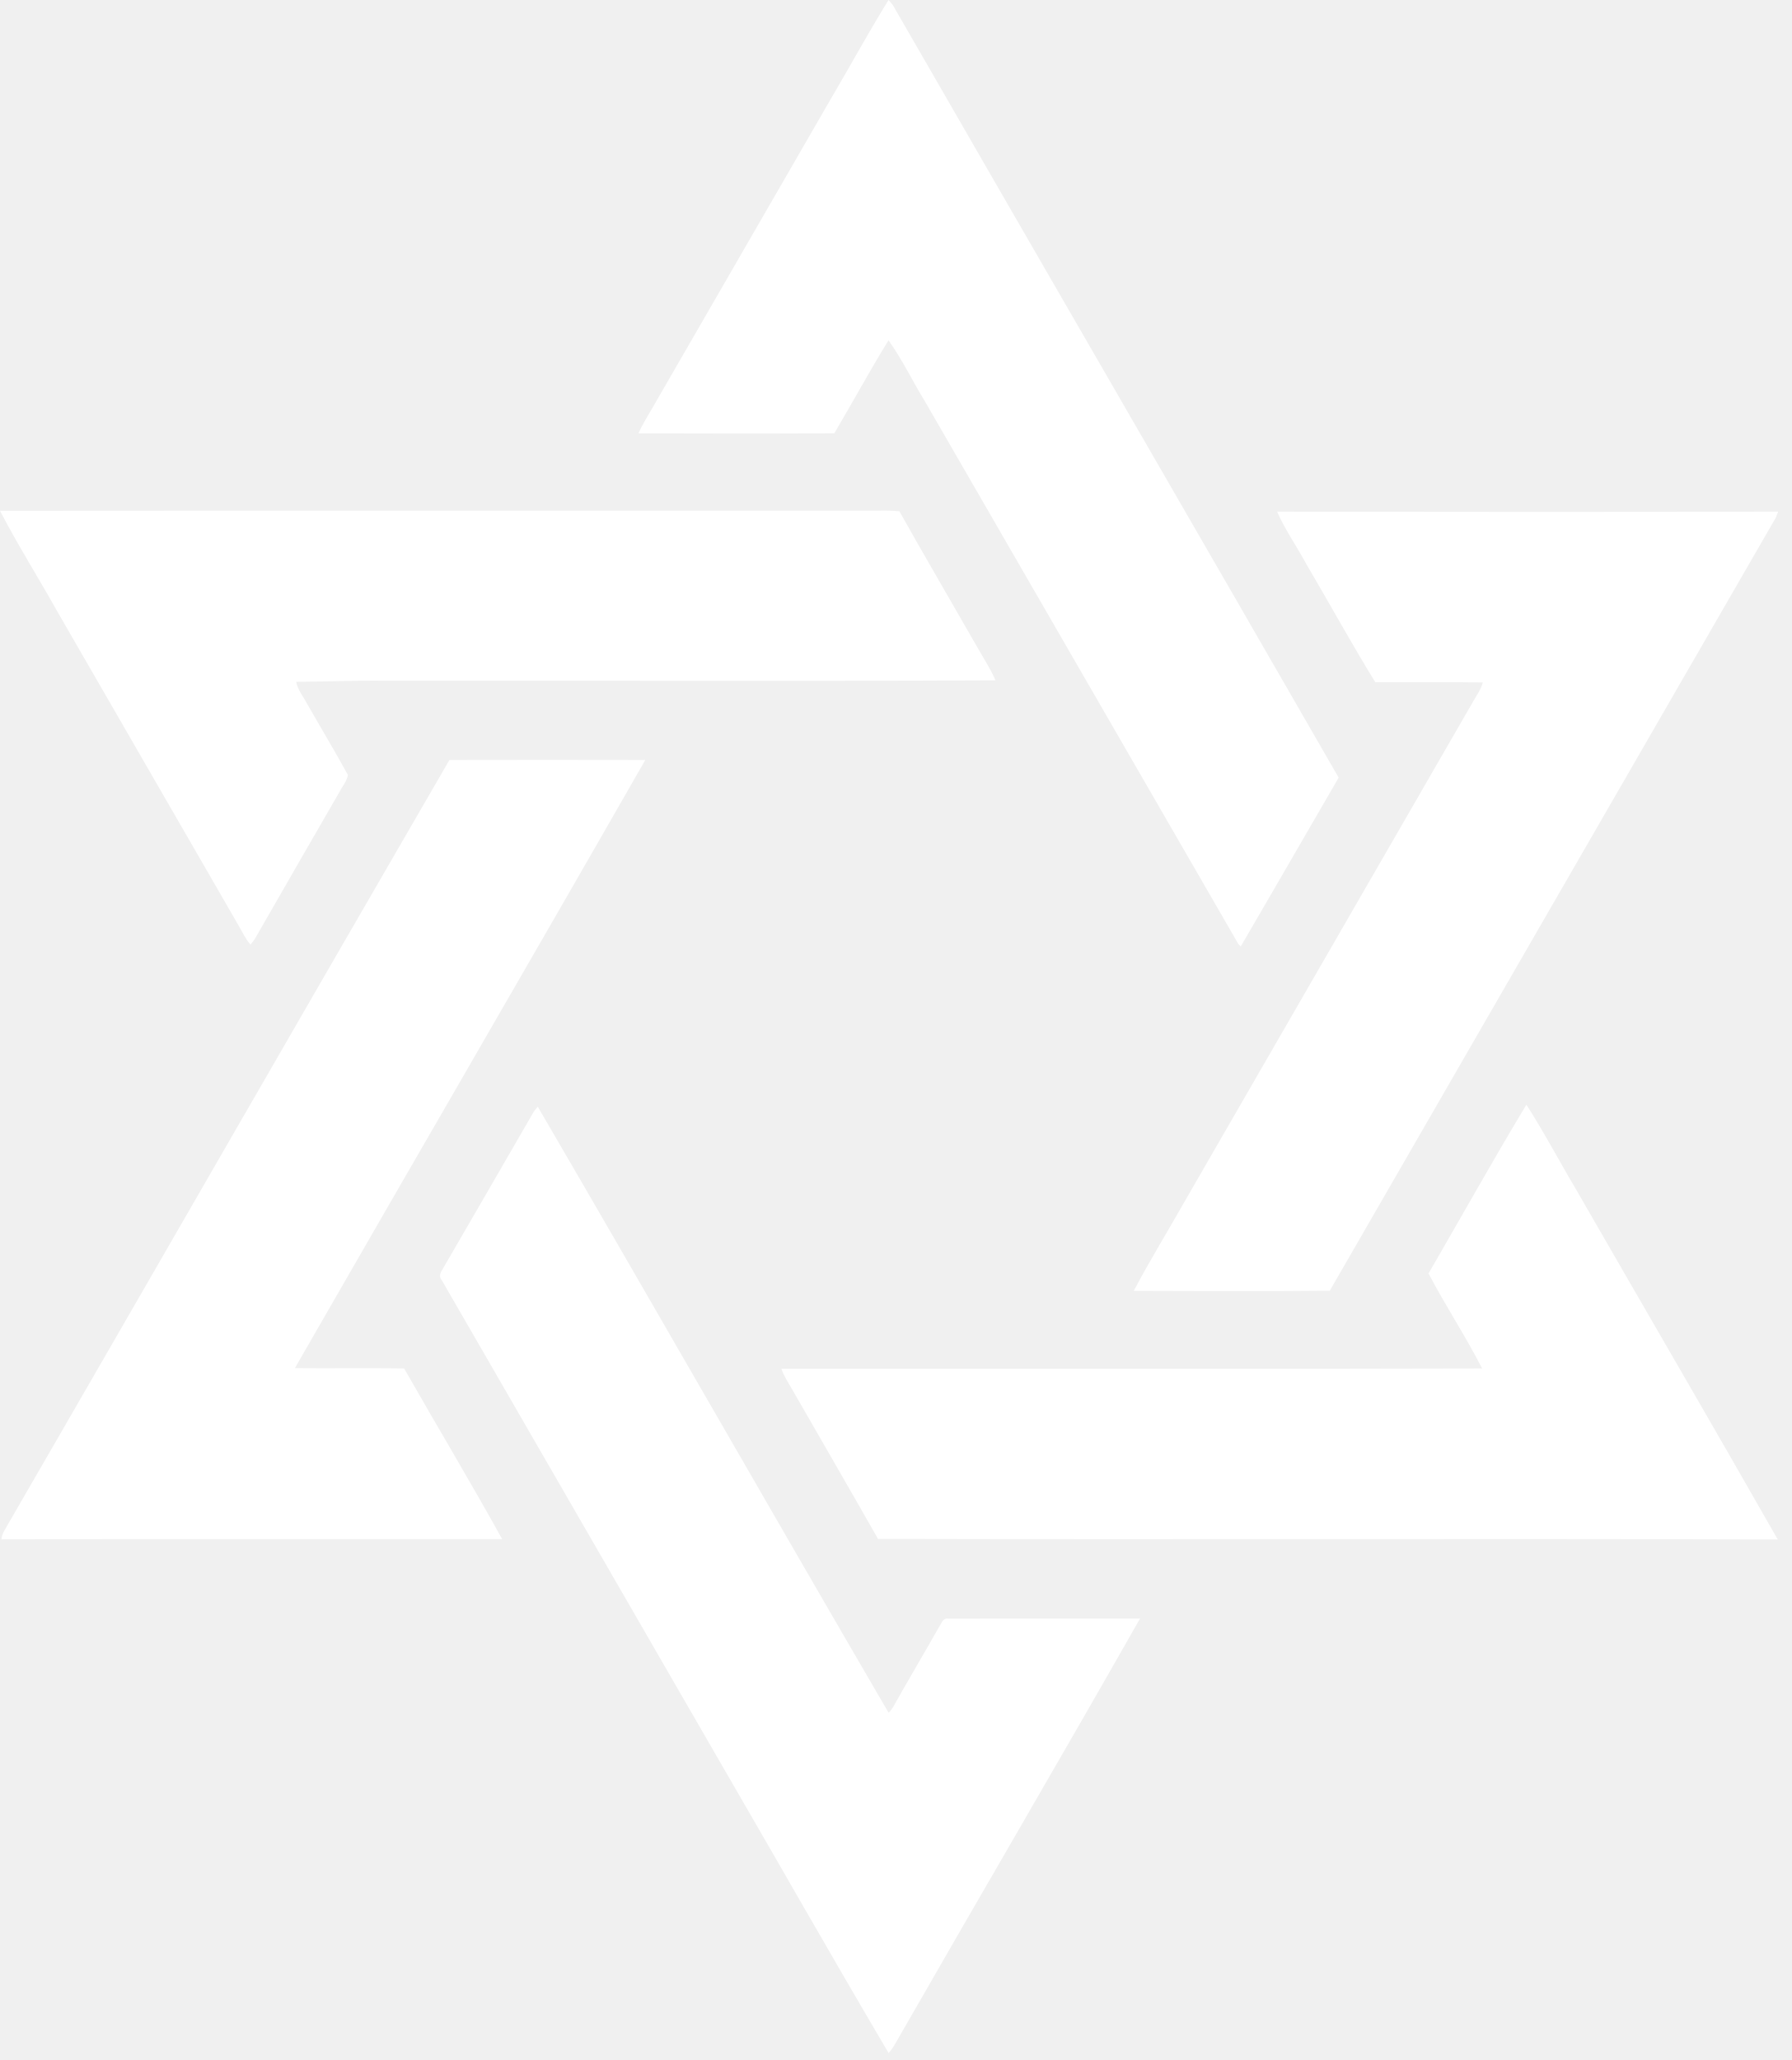
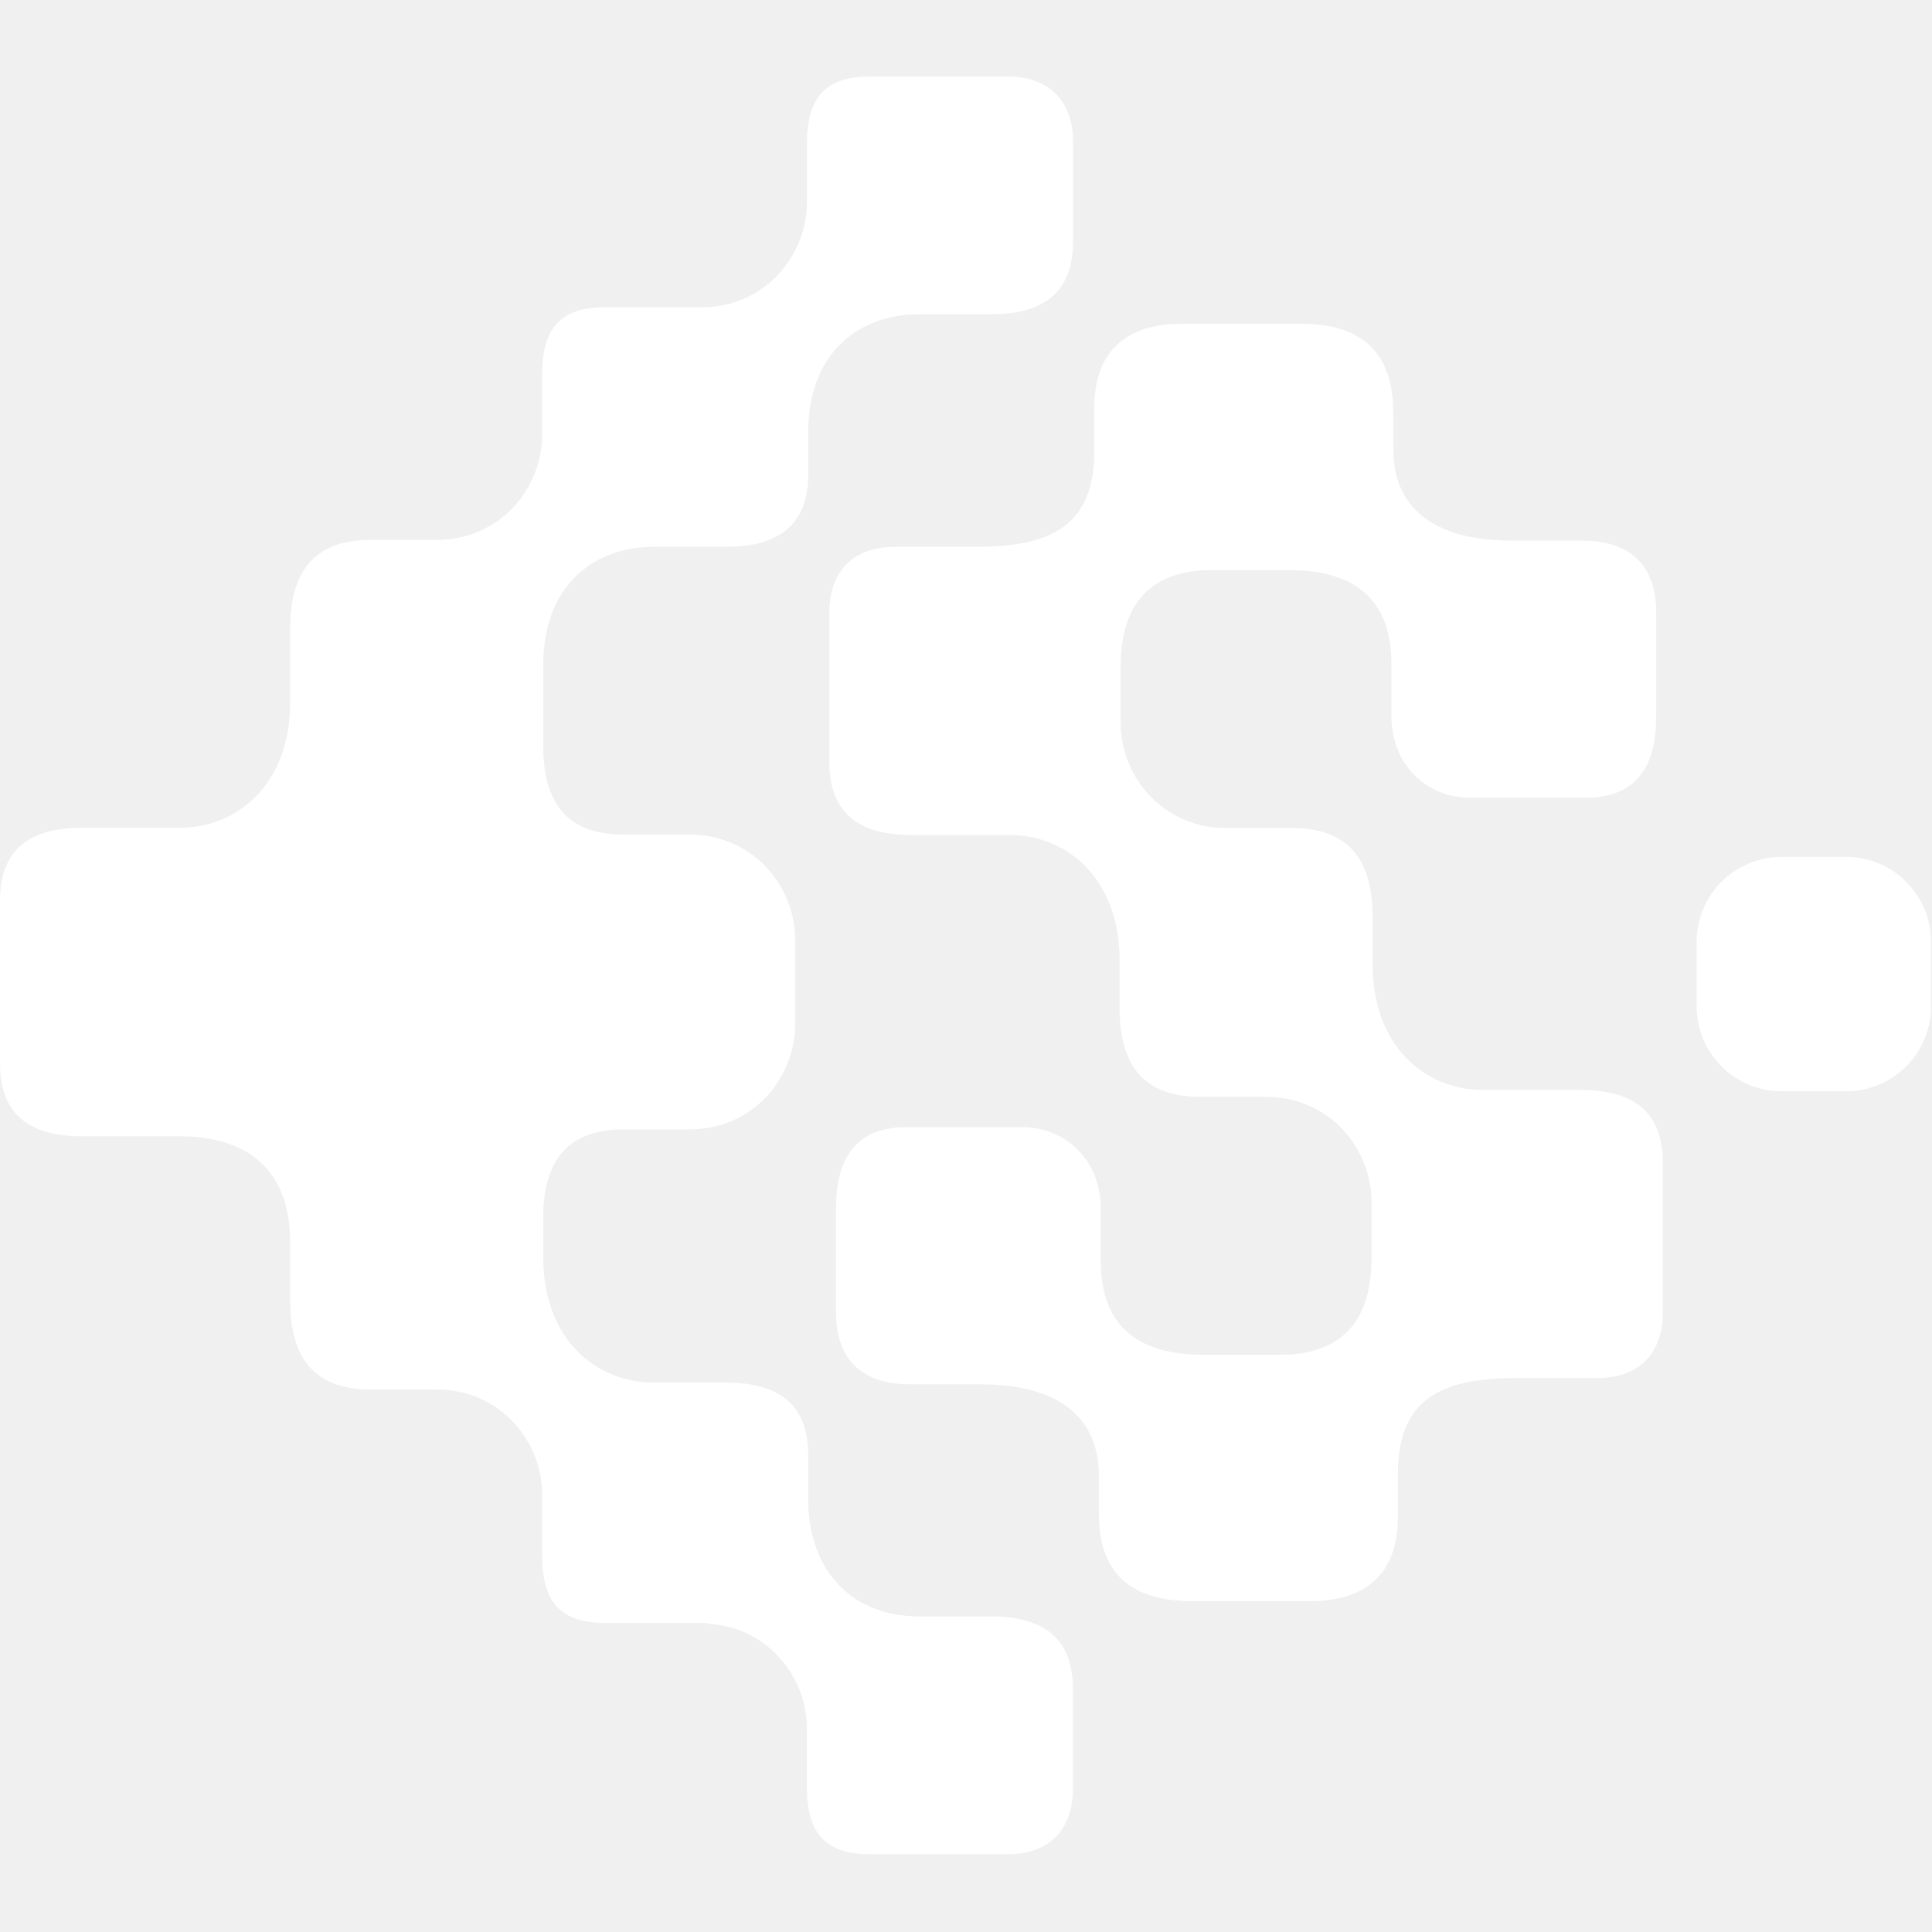
- <svg xmlns="http://www.w3.org/2000/svg" width="87" height="100" viewBox="0 0 87 100" fill="none">
-   <g clip-path="url(#clip0_79_115)">
-     <g clip-path="url(#clip1_79_115)">
-       <path d="M43.137 0C43.188 0.058 43.288 0.176 43.339 0.233C50.543 12.746 57.788 25.235 64.991 37.749C63.402 40.48 61.829 43.219 60.236 45.946L60.117 45.819L44.927 19.523C44.318 18.531 43.813 17.468 43.137 16.52C42.222 18.001 41.391 19.534 40.506 21.034C37.337 21.053 34.168 21.047 30.998 21.037C31.199 20.575 31.474 20.154 31.722 19.719L40.266 4.922C41.23 3.286 42.138 1.615 43.137 0Z" fill="white" />
-       <path d="M0 24.795C14.135 24.782 28.271 24.794 42.407 24.79C42.825 24.789 43.247 24.772 43.664 24.82C44.906 27.029 46.188 29.218 47.447 31.418C47.744 31.952 48.09 32.461 48.33 33.025C38.482 33.074 28.633 33.032 18.785 33.045C17.315 33.023 15.848 33.088 14.378 33.099C14.453 33.49 14.719 33.804 14.901 34.148C15.562 35.306 16.251 36.451 16.892 37.621C16.834 37.933 16.609 38.187 16.466 38.468C15.098 40.843 13.724 43.216 12.363 45.595C12.312 45.66 12.212 45.791 12.16 45.856C11.924 45.586 11.774 45.257 11.594 44.948L2.735 29.601C1.833 27.994 0.85 26.429 0 24.795Z" fill="white" />
-       <path d="M62.004 24.838C70.111 24.851 78.22 24.853 86.327 24.837L86.22 25.118C79.002 37.632 71.775 50.14 64.56 62.656C61.387 62.688 58.215 62.674 55.042 62.663C55.834 61.162 56.729 59.716 57.563 58.239C62.201 50.202 66.841 42.164 71.478 34.125C71.656 33.798 71.894 33.496 71.989 33.129C70.251 33.097 68.511 33.126 66.77 33.117C65.608 31.239 64.549 29.291 63.425 27.389C62.965 26.533 62.394 25.729 62.004 24.838Z" fill="white" />
-       <path d="M21.818 36.893C24.988 36.886 28.157 36.886 31.328 36.893C25.687 46.749 19.975 56.566 14.316 66.413C16.083 66.432 17.851 66.396 19.619 66.429C21.195 69.195 22.838 71.93 24.379 74.715C16.275 74.721 8.17 74.702 0.067 74.724C0.088 74.549 0.153 74.387 0.246 74.24C7.446 61.796 14.605 49.329 21.818 36.893Z" fill="white" />
-       <path d="M25.864 54.051C25.931 53.931 26.014 53.823 26.11 53.727C31.82 63.513 37.432 73.359 43.143 83.146C43.24 83.043 43.322 82.933 43.39 82.813C44.111 81.523 44.868 80.257 45.595 78.972C45.709 78.808 45.778 78.53 46.031 78.575C49.137 78.572 52.241 78.576 55.346 78.573C51.433 85.461 47.423 92.299 43.483 99.174C43.388 99.349 43.273 99.512 43.141 99.662C40.321 94.886 37.586 90.057 34.798 85.261C30.351 77.558 25.898 69.857 21.452 62.152C21.298 61.985 21.372 61.786 21.482 61.621C22.942 59.097 24.41 56.577 25.864 54.051Z" fill="white" />
-       <path d="M69.354 61.818C70.939 59.09 72.474 56.327 74.104 53.627C74.972 54.974 75.717 56.399 76.538 57.776C79.789 63.43 83.079 69.063 86.307 74.731C71.749 74.686 57.185 74.74 42.626 74.704C41.272 72.316 39.891 69.946 38.527 67.565C38.319 67.196 38.076 66.844 37.934 66.444C49.273 66.434 60.615 66.464 71.956 66.43C71.15 64.859 70.173 63.38 69.354 61.818Z" fill="white" />
+ <svg xmlns="http://www.w3.org/2000/svg" width="500" height="500" viewBox="0 0 500 500" fill="none">
+   <g clip-path="url(#clip0_88_39)">
+     <g clip-path="url(#clip1_88_39)">
+       <path d="M289.745 248.539V260.953C289.745 276.588 296.861 283.854 310.484 283.854H327.664C343.904 283.854 354.952 297.058 354.952 311.117V325.562C354.952 341.197 347.867 350.619 331.303 350.619H311.387C293.964 350.619 284.884 342.655 284.884 326.384V312.937C284.884 300.106 275.668 291.687 264.438 291.687H234.782C219.951 291.687 216.343 301.707 216.343 312.937V339.415C216.343 353.448 224.762 358.259 235.586 358.259H253.851C274.477 358.259 284.386 367.307 284.386 381.752V391.729C284.386 408.143 293.721 414.362 308.571 414.362H339.199C354.36 414.362 361.77 406.361 361.77 392.682V381.49C361.77 362.652 372.214 356.639 392.261 356.639H413.349C424.977 356.639 430.33 349.423 430.33 339.801V300.916C430.33 288.091 423.114 282.078 409.086 282.078H383.823C368.749 282.078 355.233 270.68 355.233 249.611V237.198C355.233 221.563 348.116 214.297 334.488 214.297H317.307C301.068 214.297 290.019 201.098 290.019 187.04V172.595C290.019 156.96 297.111 147.537 313.674 147.537H333.584C351.008 147.537 360.093 155.501 360.093 171.772V185.22C360.093 198.051 369.31 206.463 380.539 206.463H410.189C425.021 206.463 428.629 196.443 428.629 185.22V158.742C428.629 144.714 420.21 139.904 409.385 139.904H391.121C370.494 139.904 360.586 130.855 360.586 116.411V106.963C360.586 90.556 351.706 83.8 336.856 83.8H305.773C290.611 83.8 283.202 91.802 283.202 105.487V116.672C283.202 135.51 272.758 141.524 252.71 141.524H231.617C219.995 141.524 214.642 148.74 214.642 158.362V197.247C214.642 210.078 221.852 216.091 235.891 216.091H261.142C276.229 216.073 289.745 227.47 289.745 248.539Z" fill="#ffffff" />
+       <path d="M477.79 282.414C480.671 282.415 483.525 281.848 486.187 280.746C488.85 279.643 491.269 278.027 493.306 275.989C495.344 273.952 496.96 271.533 498.063 268.87C499.165 266.208 499.732 263.354 499.731 260.473V243.722C499.733 240.84 499.166 237.986 498.064 235.323C496.962 232.659 495.346 230.24 493.309 228.201C491.271 226.163 488.852 224.546 486.189 223.444C483.526 222.341 480.672 221.774 477.79 221.774H461.039C458.157 221.774 455.303 222.341 452.64 223.444C449.977 224.546 447.558 226.163 445.52 228.201C443.482 230.24 441.866 232.659 440.764 235.323C439.662 237.986 439.096 240.84 439.098 243.722V260.473C439.097 263.354 439.664 266.208 440.766 268.87C441.869 271.533 443.485 273.952 445.522 275.989C447.56 278.027 449.979 279.643 452.642 280.746C455.304 281.848 458.158 282.415 461.039 282.414H477.79Z" fill="#ffffff" />
+       <path d="M169.182 141.511H187.926C201.954 141.511 209.17 135.498 209.17 122.673V110.372C209.874 90.468 223.029 81.345 237.698 81.345H256.443C270.483 81.345 277.693 75.332 277.693 62.507V36.64C277.693 27.018 272.346 19.802 260.718 19.802H225.229C213.725 19.802 208.834 25.13 208.834 37.138V52.306C208.834 65.984 198.358 78.809 182.841 79.501H156.706C145.209 79.501 140.311 84.829 140.311 96.837V112.466C140.311 126.524 129.275 139.729 113.023 139.729H95.842C82.207 139.729 75.097 146.989 75.097 162.624V181.761C75.097 202.83 61.587 214.228 46.507 214.228H21.244C7.216 214.228 0 220.242 0 233.066V275.229C0 288.06 7.216 294.067 21.244 294.067H46.507C61.587 294.067 75.097 300.604 75.097 321.68V336.71C75.097 352.345 82.214 359.605 95.842 359.605H113.023C129.268 359.605 140.311 372.81 140.311 386.868V402.69C140.311 414.699 145.209 420.027 156.706 420.027H182.96L182.829 420.176C198.352 420.862 208.821 433.693 208.821 447.371V462.533C208.821 474.541 213.713 479.869 225.216 479.869H260.699C272.327 479.869 277.68 472.653 277.68 463.031V437.164C277.68 424.333 270.464 418.319 256.437 418.319H237.686C223.054 418.319 209.937 409.24 209.17 389.448V376.655C209.17 363.824 201.954 357.817 187.926 357.817H169.182C154.095 357.817 140.579 346.425 140.579 325.356V315.18C140.579 299.545 147.701 292.285 161.33 292.285H178.504C194.75 292.285 205.799 279.08 205.799 265.022V243.267C205.799 229.209 194.756 216.004 178.504 216.004H161.33C147.695 216.004 140.579 208.738 140.579 193.109V172.171C140.579 151.108 154.095 141.511 169.182 141.511Z" fill="#ffffff" />
    </g>
  </g>
  <defs>
-     <clipPath id="clip0_79_115">
-       <rect width="86.327" height="99.662" fill="white" />
+     <clipPath id="clip0_88_39">
+       <rect width="499.731" height="460.067" fill="white" transform="translate(0 19.802)" />
    </clipPath>
-     <clipPath id="clip1_79_115">
-       <rect width="86.327" height="99.662" fill="white" />
+     <clipPath id="clip1_88_39">
+       <rect width="499.731" height="460.067" fill="white" transform="translate(0 19.802)" />
    </clipPath>
  </defs>
</svg>
